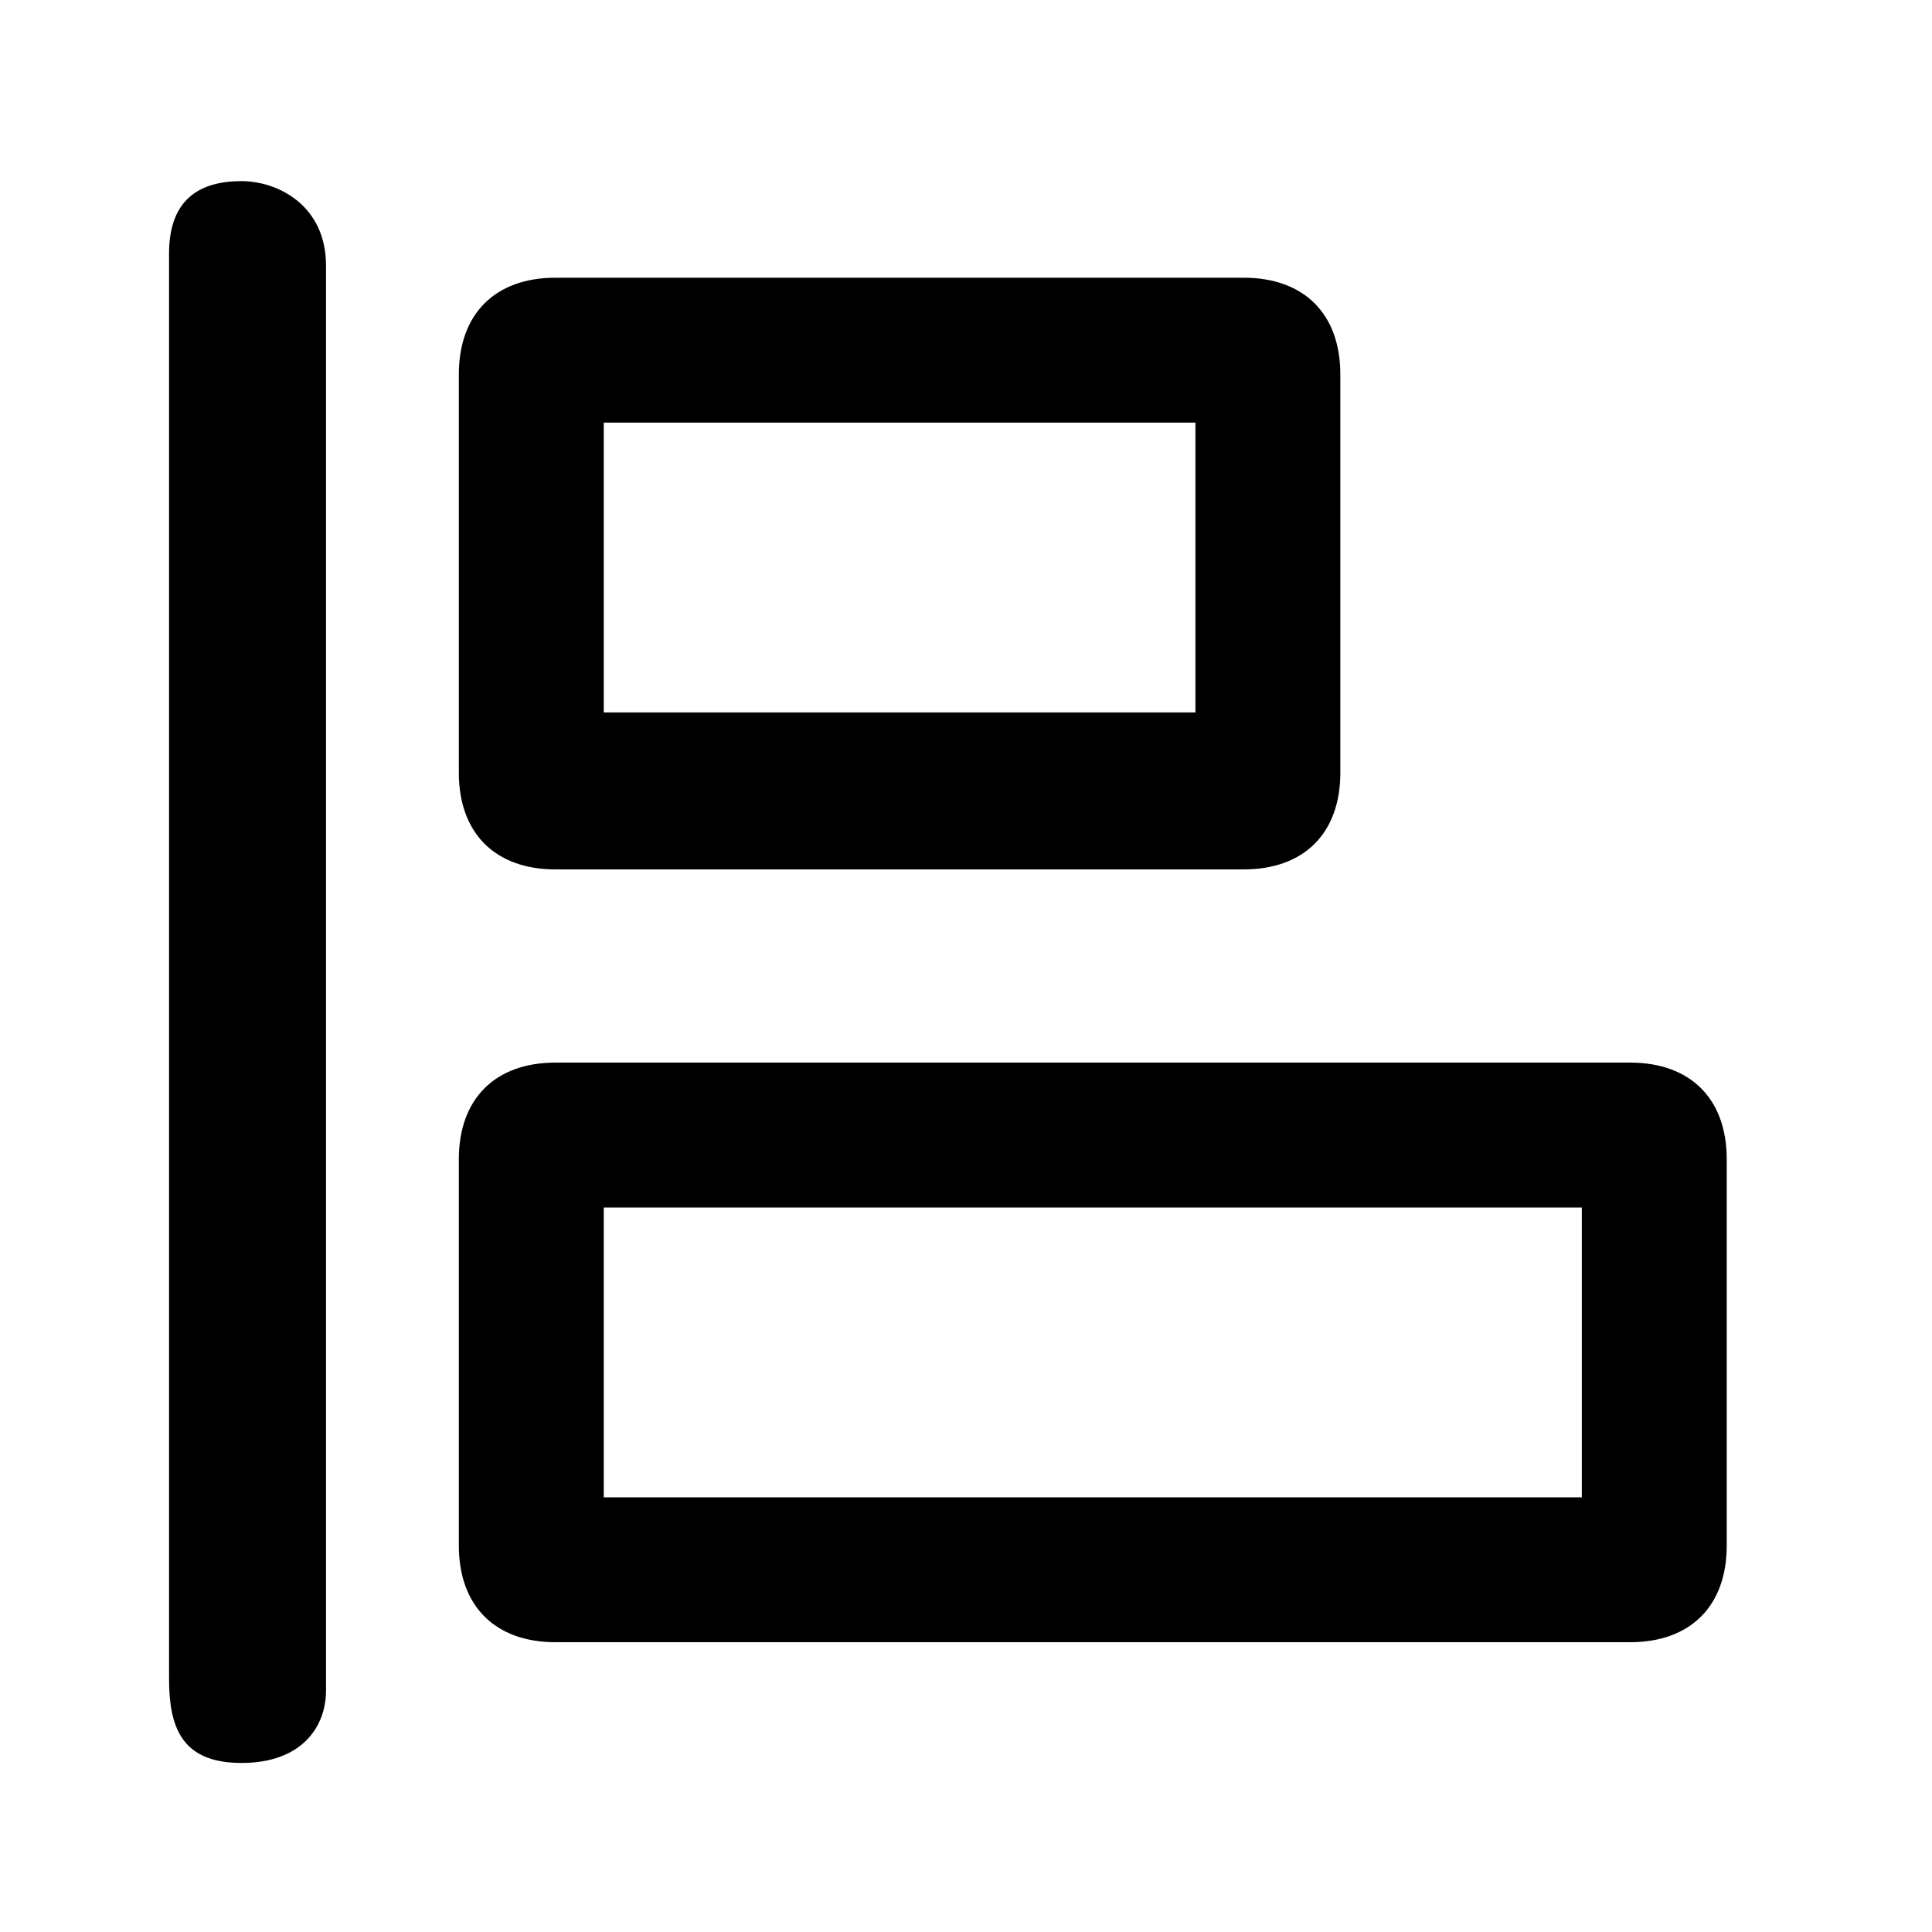
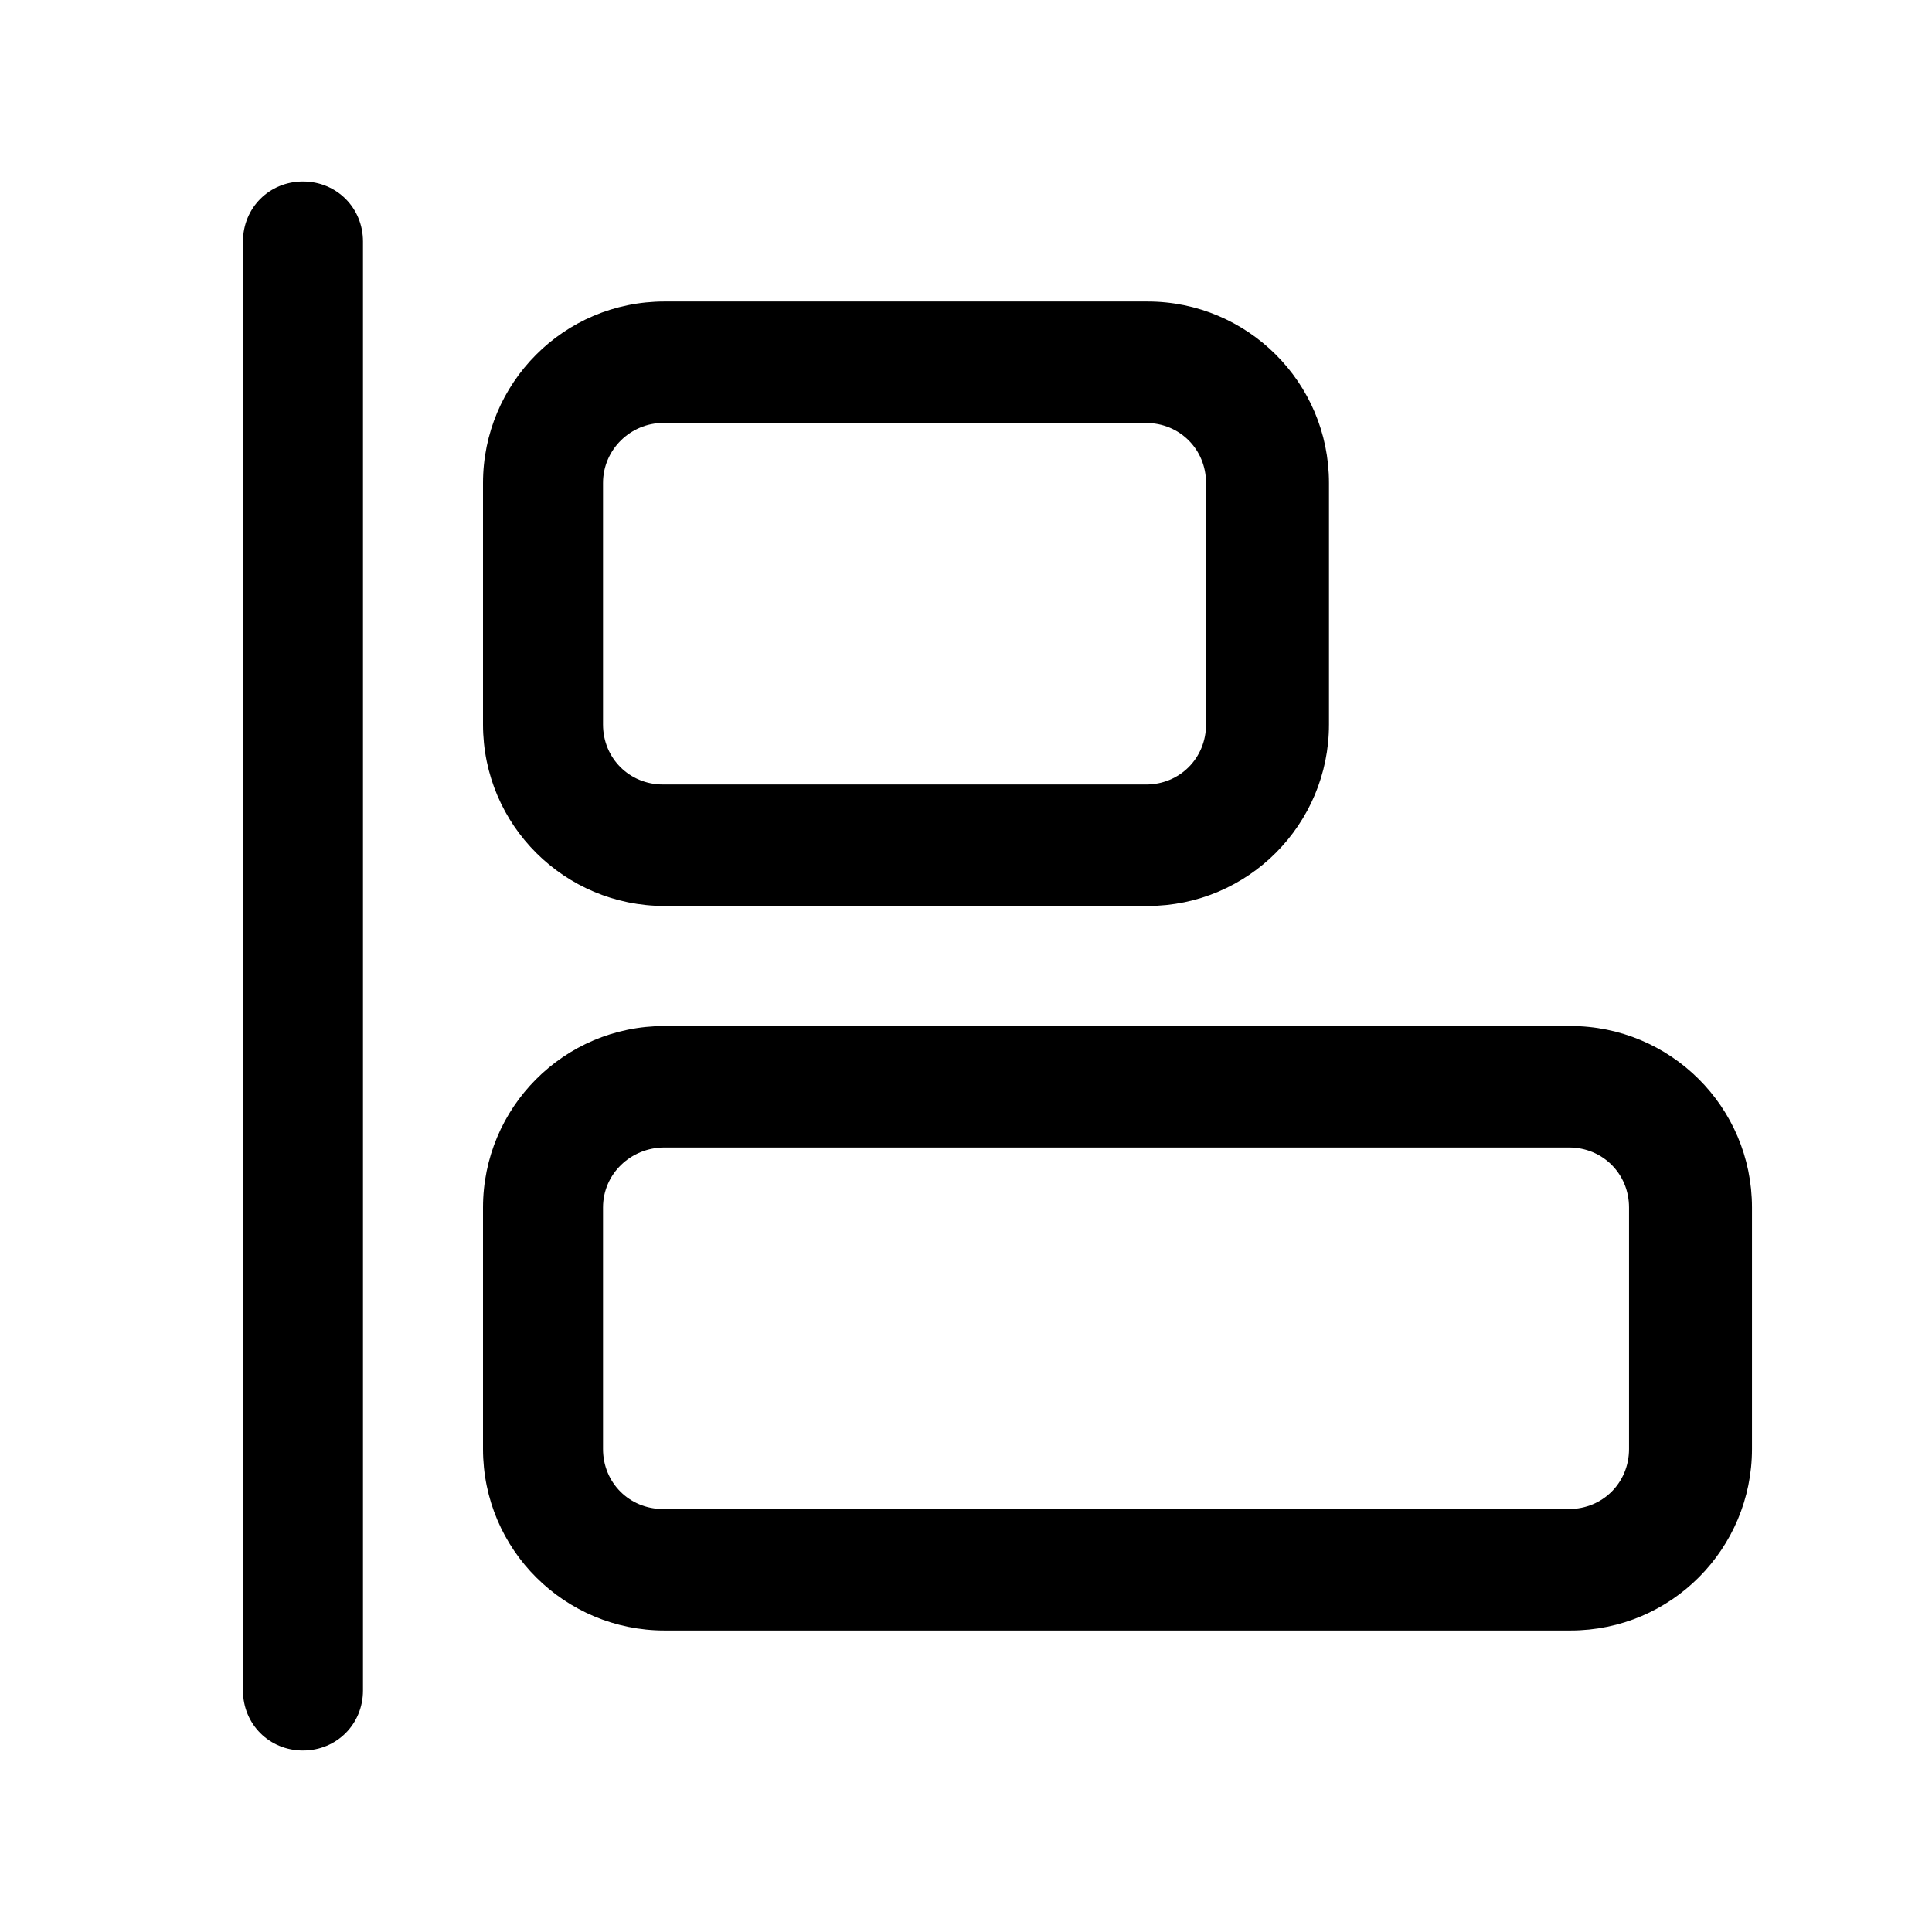
- <svg xmlns="http://www.w3.org/2000/svg" version="1.1" id="flow-align-left" x="0px" y="0px" viewBox="0 0 16 16" style="enable-background:new 0 0 16 16;" xml:space="preserve">
-   <path id="flow-align-left-path" fill="currentColor" d="M2,1.5c0.3,0,0.7,0.2,0.7,0.7v11.8  c0,0.3-0.2,0.6-0.7,0.6s-0.6-0.3-0.6-0.7V2.1C1.4,1.7,1.6,1.5,2,1.5z M13.5,8.8c0.5,0,0.8,0.3,0.8,0.8v3.2c0,0.5-0.3,0.8-0.8,0.8  H4.6c-0.5,0-0.8-0.3-0.8-0.8V9.6c0-0.5,0.3-0.8,0.8-0.8H13.5z M13.1,10H5v2.4h8.1V10z M10.3,2.3c0.5,0,0.8,0.3,0.8,0.8v3.3  c0,0.5-0.3,0.8-0.8,0.8H4.6c-0.5,0-0.8-0.3-0.8-0.8V3.1c0-0.5,0.3-0.8,0.8-0.8H10.3z M9.9,3.5H5v2.4h4.9V3.5z" />
+ <svg xmlns="http://www.w3.org/2000/svg" version="1.1" id="图层_1" x="0px" y="0px" viewBox="0 0 132 132" style="enable-background:new 0 0 132 132;" xml:space="preserve">
+   <style type="text/css">
+ 	.st0{fill:none;}
+ 	.st1{fill:currentColor;}
+ </style>
+   <rect id="size" class="st0" width="132" height="132" />
+   <path id="形状结合" class="st1" d="M33,82.5c0-6.8,5.5-12.4,12.4-12.4h61.9c6.8,0,12.4,5.5,12.4,12.4V99  c0,6.8-5.5,12.4-12.4,12.4H45.4c-6.8,0-12.4-5.5-12.4-12.4V82.5z M41.2,82.5V99c0,2.3,1.8,4.1,4.1,4.1h61.9c2.3,0,4.1-1.8,4.1-4.1  V82.5c0-2.3-1.8-4.1-4.1-4.1H45.4C43.1,78.4,41.2,80.2,41.2,82.5z M33,33c0-6.8,5.5-12.4,12.4-12.4h33c6.8,0,12.4,5.5,12.4,12.4  v16.5c0,6.8-5.5,12.4-12.4,12.4h-33c-6.8,0-12.4-5.5-12.4-12.4V33z M41.2,33v16.5c0,2.3,1.8,4.1,4.1,4.1h33c2.3,0,4.1-1.8,4.1-4.1  V33c0-2.3-1.8-4.1-4.1-4.1h-33C43.1,28.9,41.2,30.7,41.2,33z M24.8,115.5c0,2.3-1.8,4.1-4.1,4.1s-4.1-1.8-4.1-4.1v-99  c0-2.3,1.8-4.1,4.1-4.1s4.1,1.8,4.1,4.1V115.5z" />
</svg>
